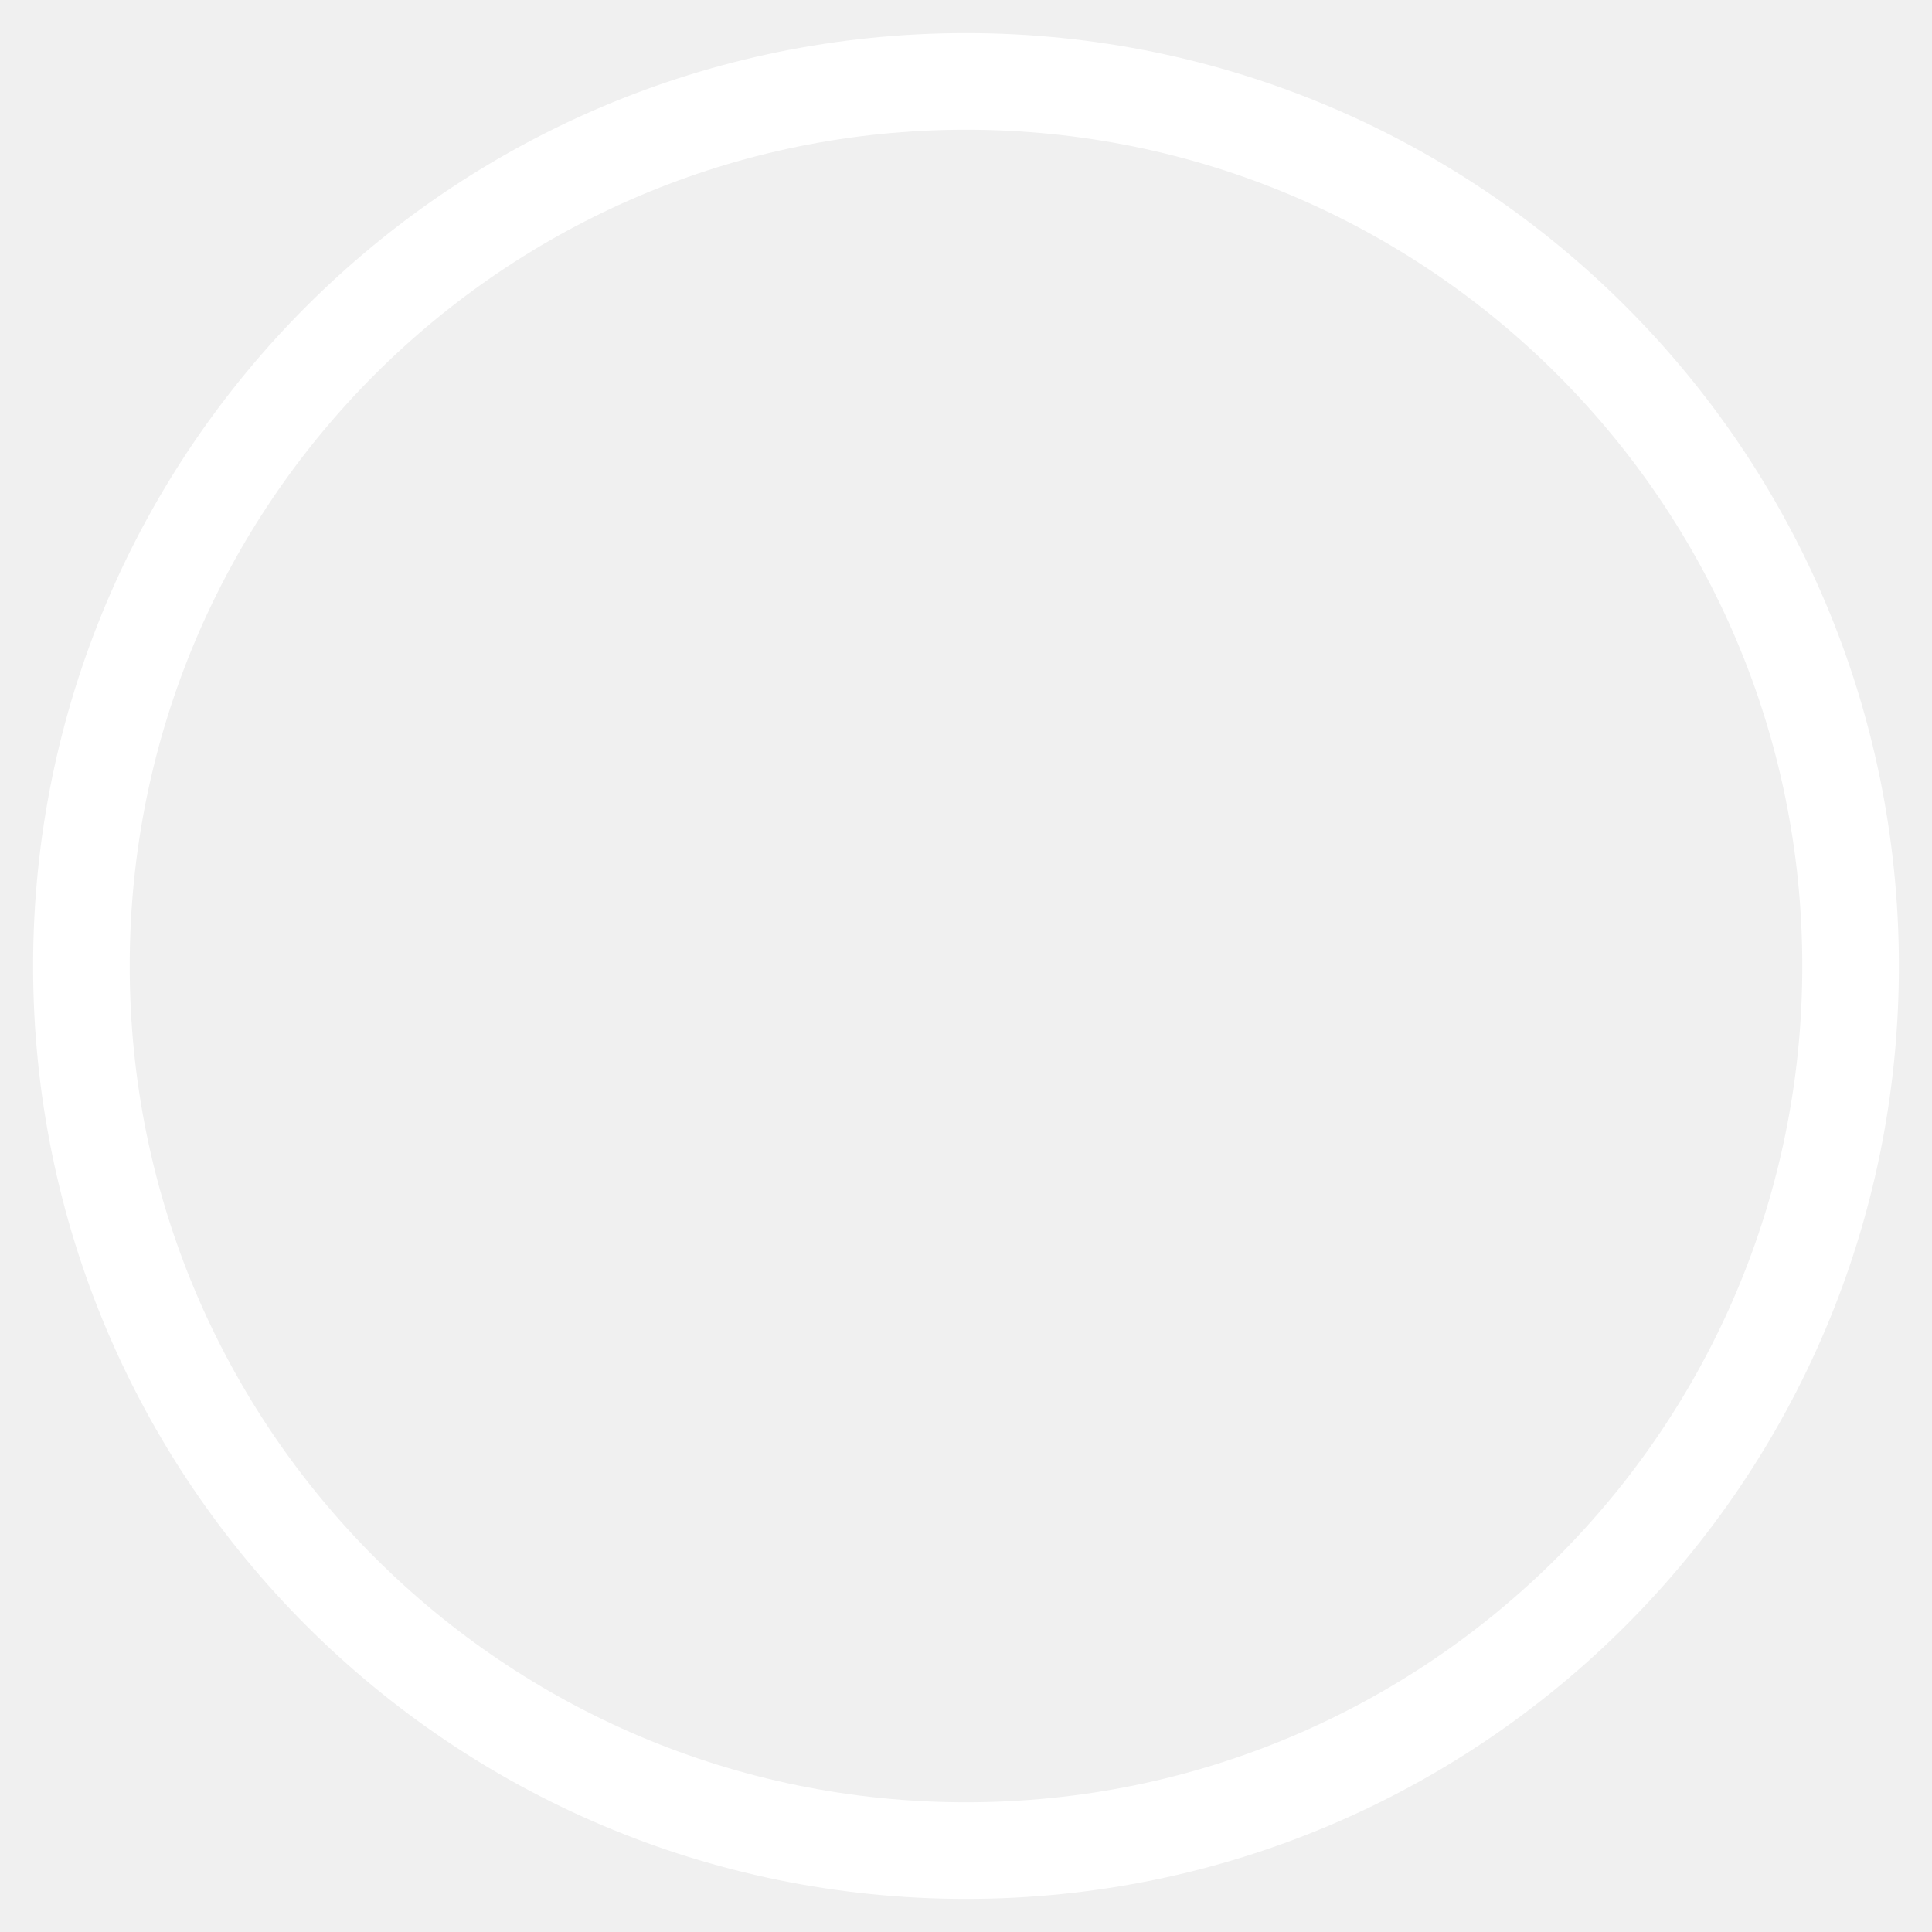
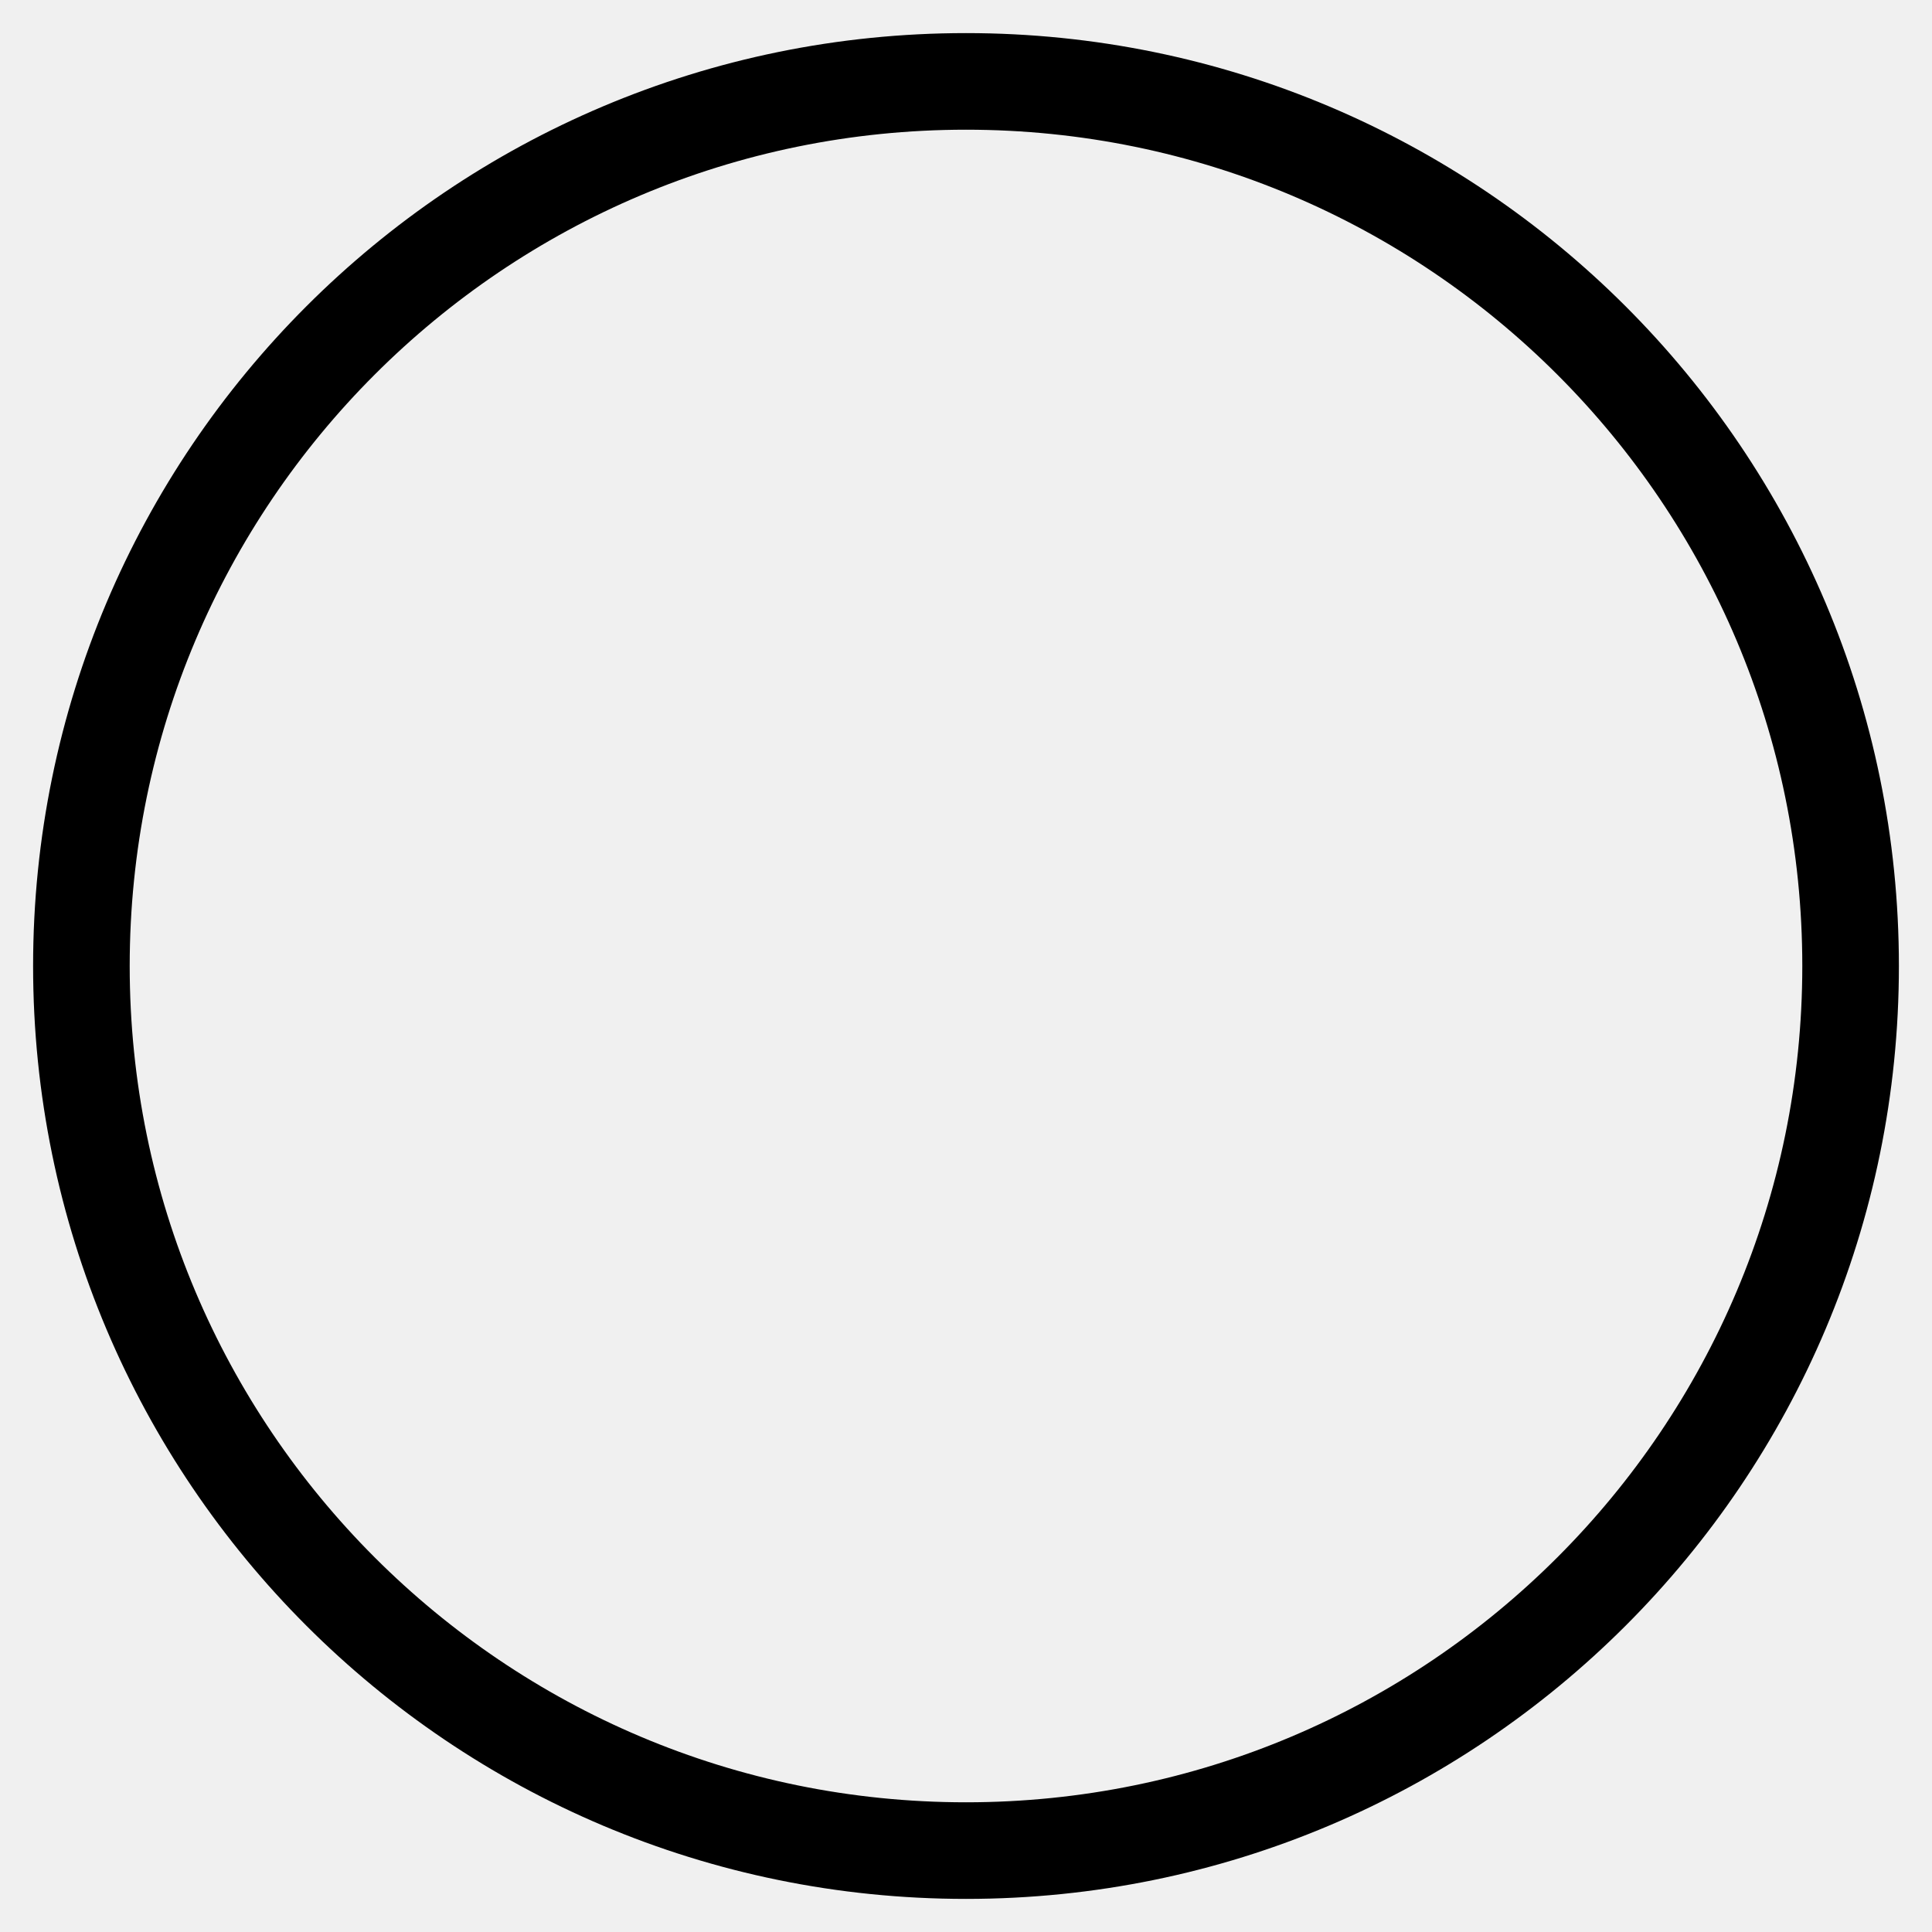
<svg xmlns="http://www.w3.org/2000/svg" width="30" height="30" viewBox="0 0 30 30" version="1.1" id="svg4595">
  <defs id="defs4588" />
-   <ellipse id="path13" cx="15" cy="15" style="fill:none;stroke:#ffffff;stroke-width:1.5;stroke-miterlimit:4;stroke-dasharray:none;stroke-opacity:1" rx="13.736" ry="13.736" />
+   <ellipse id="path13" cx="15" cy="15" style="fill:none;stroke:#000;stroke-width:1.5;stroke-miterlimit:4;stroke-dasharray:none;stroke-opacity:1" rx="13.736" ry="13.736" />
</svg>
